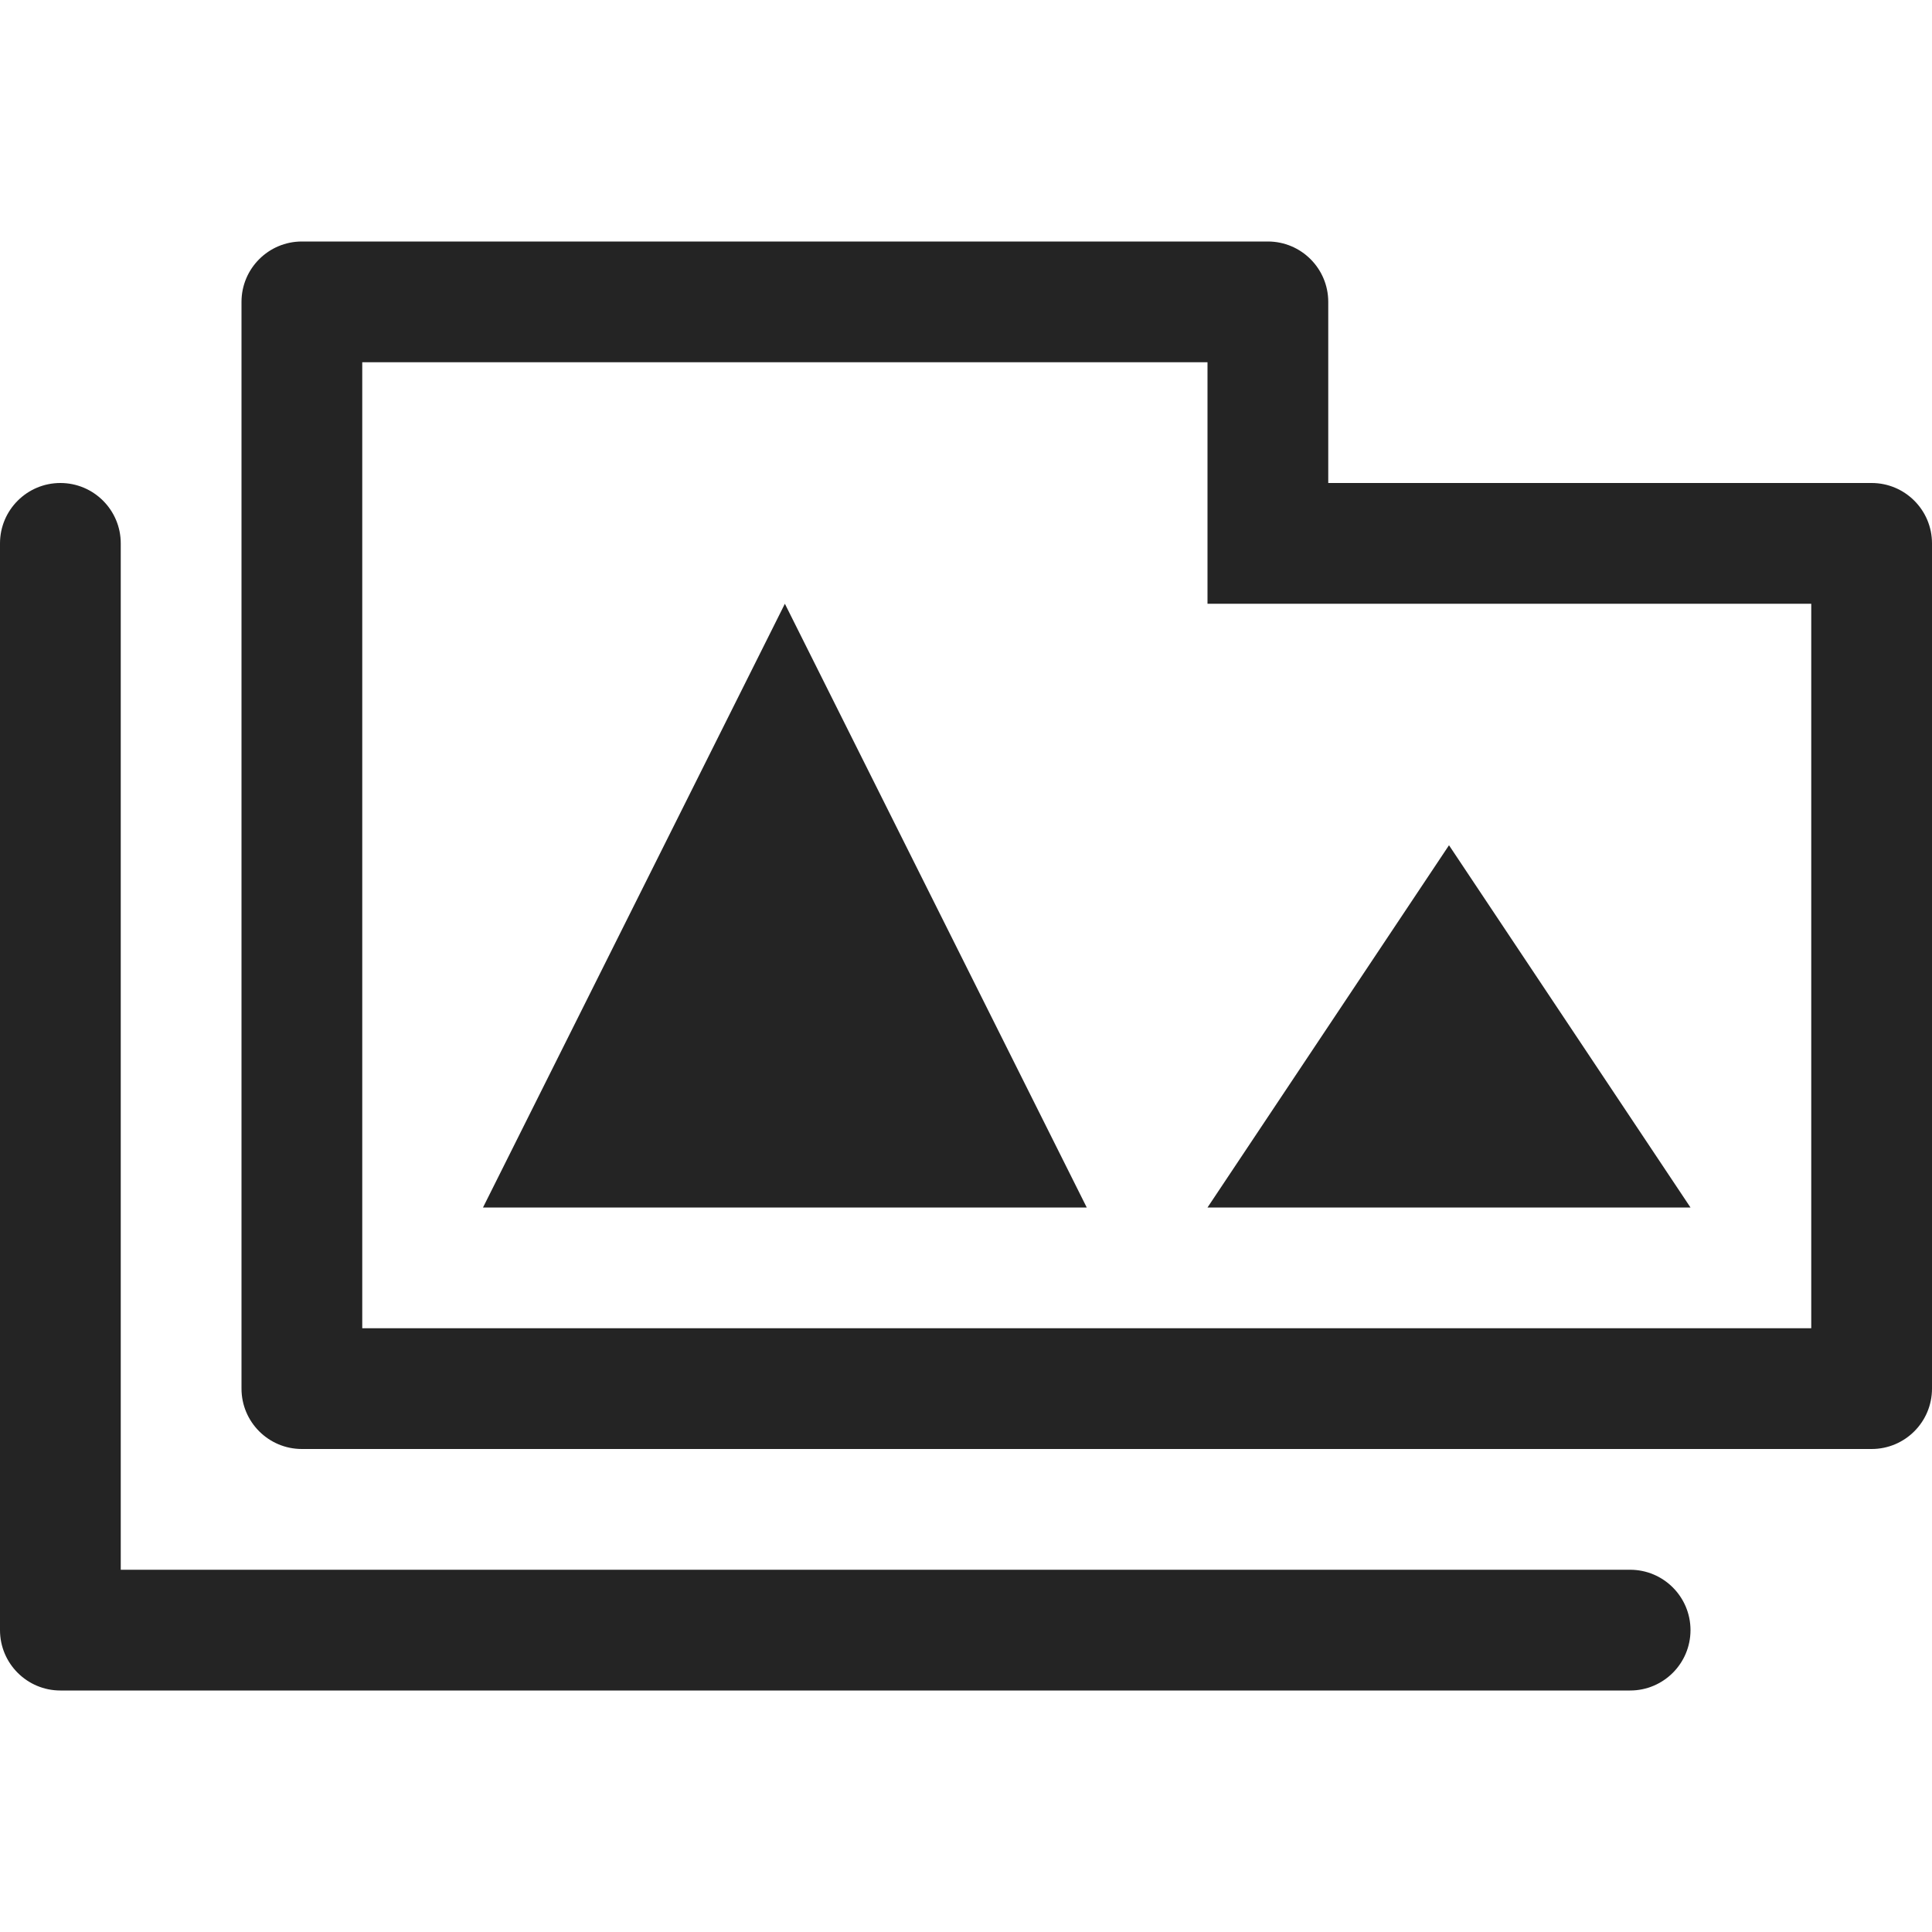
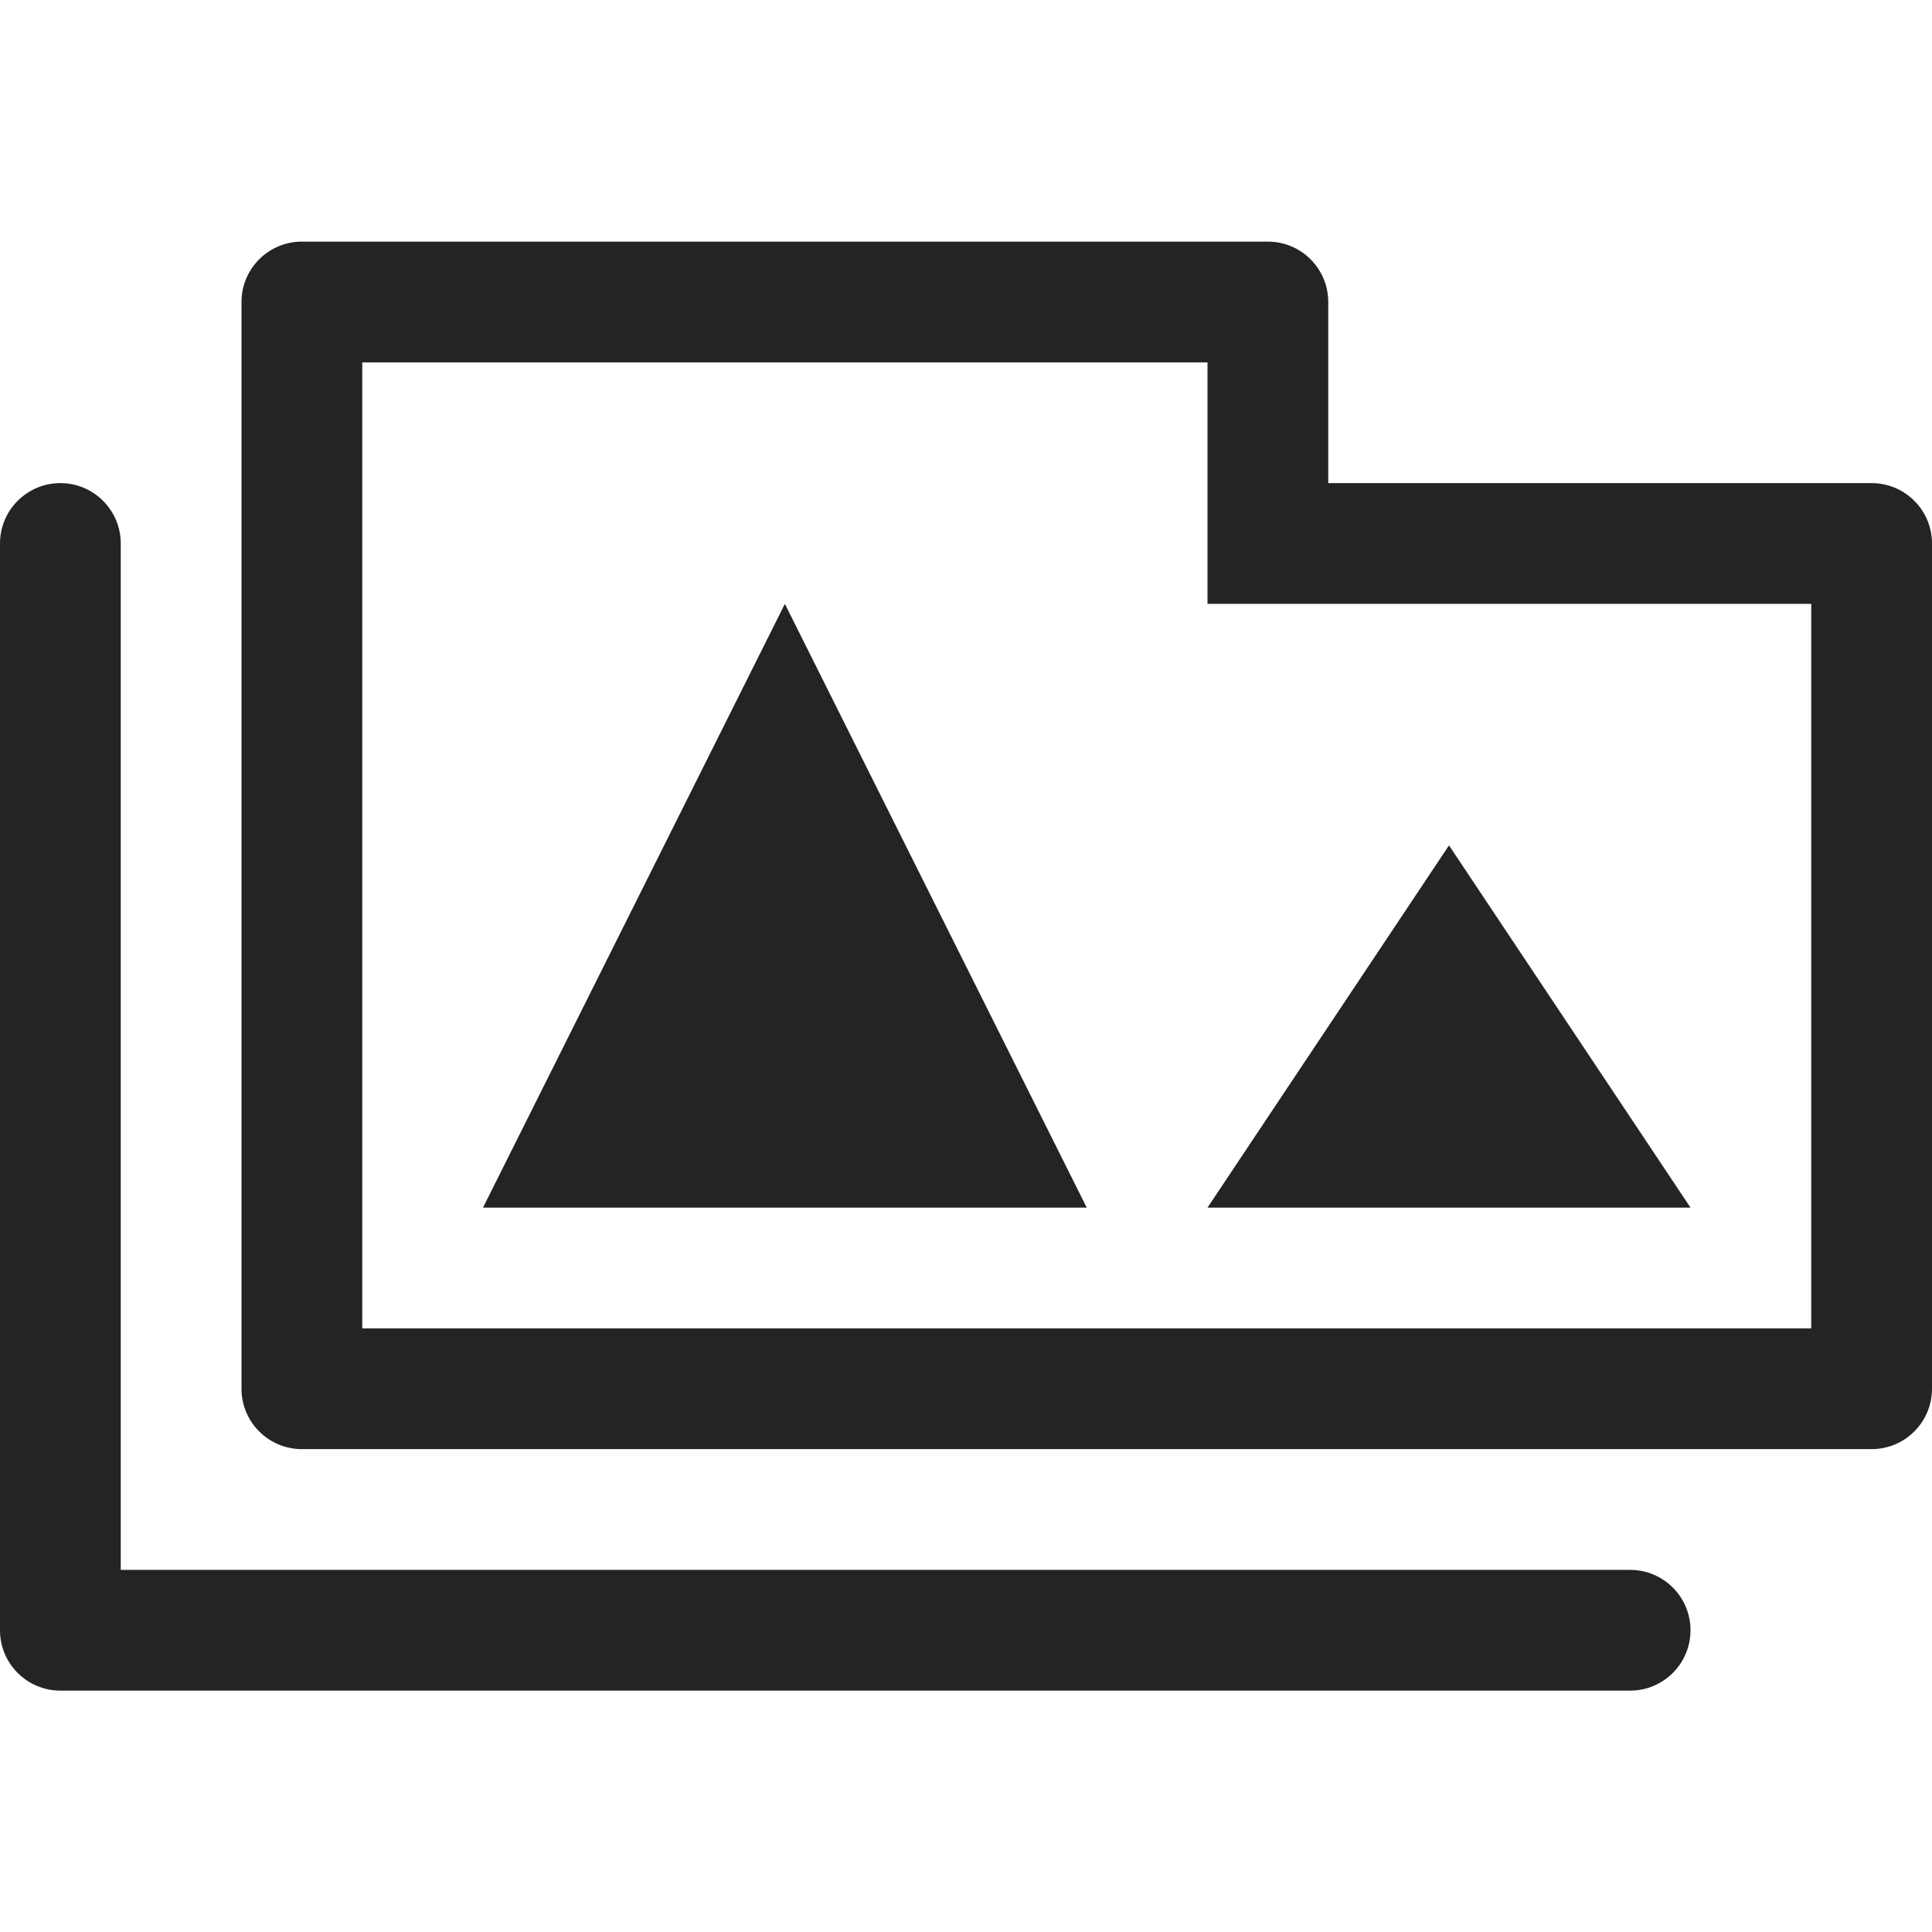
- <svg xmlns="http://www.w3.org/2000/svg" width="16" height="16" viewBox="0 0 16 16">
-   <path fill="#242424" fill-rule="evenodd" d="M0.5,4 C0.776,4 1,4.224 1,4.5 L1,13 L13.5,13 C13.776,13 14,13.224 14,13.5 C14,13.776 13.776,14 13.5,14 L0.5,14 C0.224,14 3.38176876e-17,13.776 0,13.5 L0,4.5 C-3.38176876e-17,4.224 0.224,4 0.5,4 Z M10.5,2 C10.776,2 11,2.224 11,2.5 L11,4 L15.5,4 C15.776,4 16,4.224 16,4.5 L16,11.5 C16,11.776 15.776,12 15.5,12 L2.5,12 C2.224,12 2,11.776 2,11.5 L2,2.5 C2,2.224 2.224,2 2.5,2 L10.5,2 Z M10,3 L3,3 L3,11 L15,11 L15,5 L10,5 L10,3 Z M12,7 L14,10 L10,10 L12,7 Z M6.5,5 L9,10 L4,10 L6.5,5 Z" />
+ <svg width="16" height="16" fill="none" viewBox="0 0 16 16">
+   <path fill="#242424" fill-rule="evenodd" d="m4 10.001 2.5-5 2.5 5H4Zm6 0 2-3 2 3h-4Z M11 2.501a.5.5 0 0 0-.5-.5h-8a.5.5 0 0 0-.5.5v9a.5.5 0 0 0 .5.5h13a.5.5 0 0 0 .5-.5v-7a.5.5 0 0 0-.5-.5H11v-1.5Zm-8 .5h7v2h5v6H3v-8Z M.5 4.001a.5.5 0 0 1 .5.5v8.5h12.5a.5.5 0 1 1 0 1H.5a.5.5 0 0 1-.5-.5v-9a.5.5 0 0 1 .5-.5Z" clip-rule="evenodd" />
</svg>
